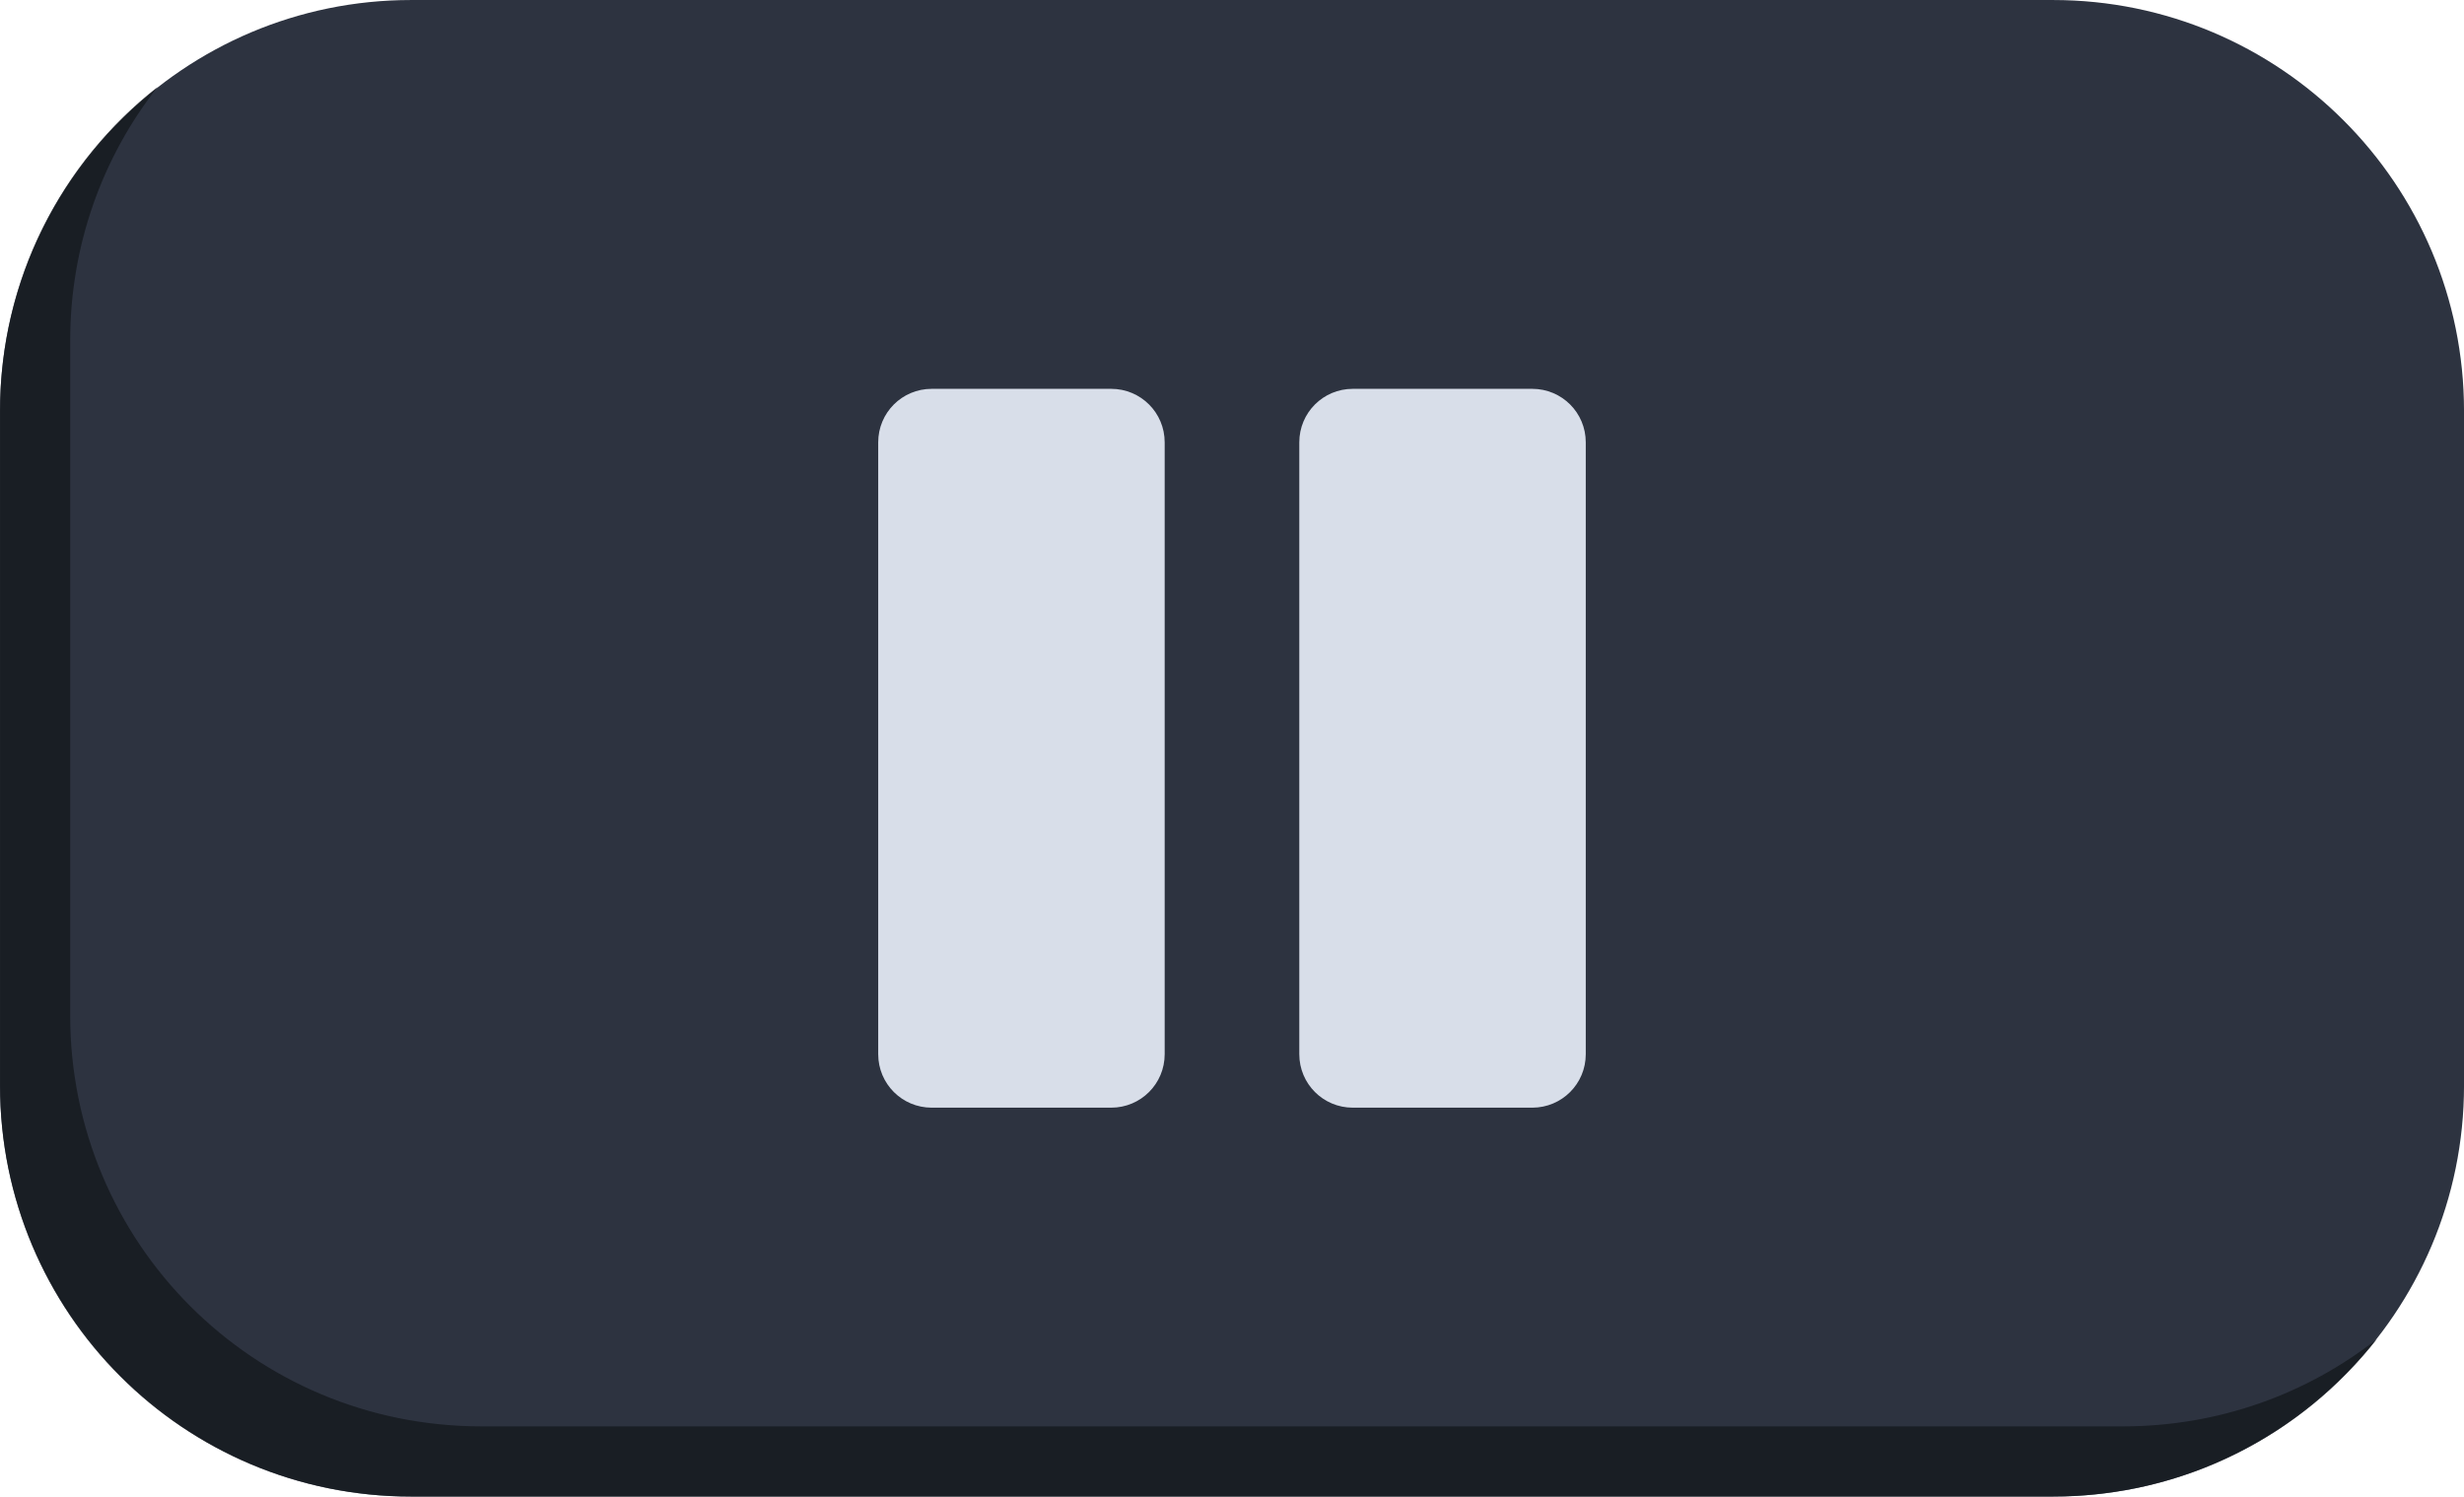
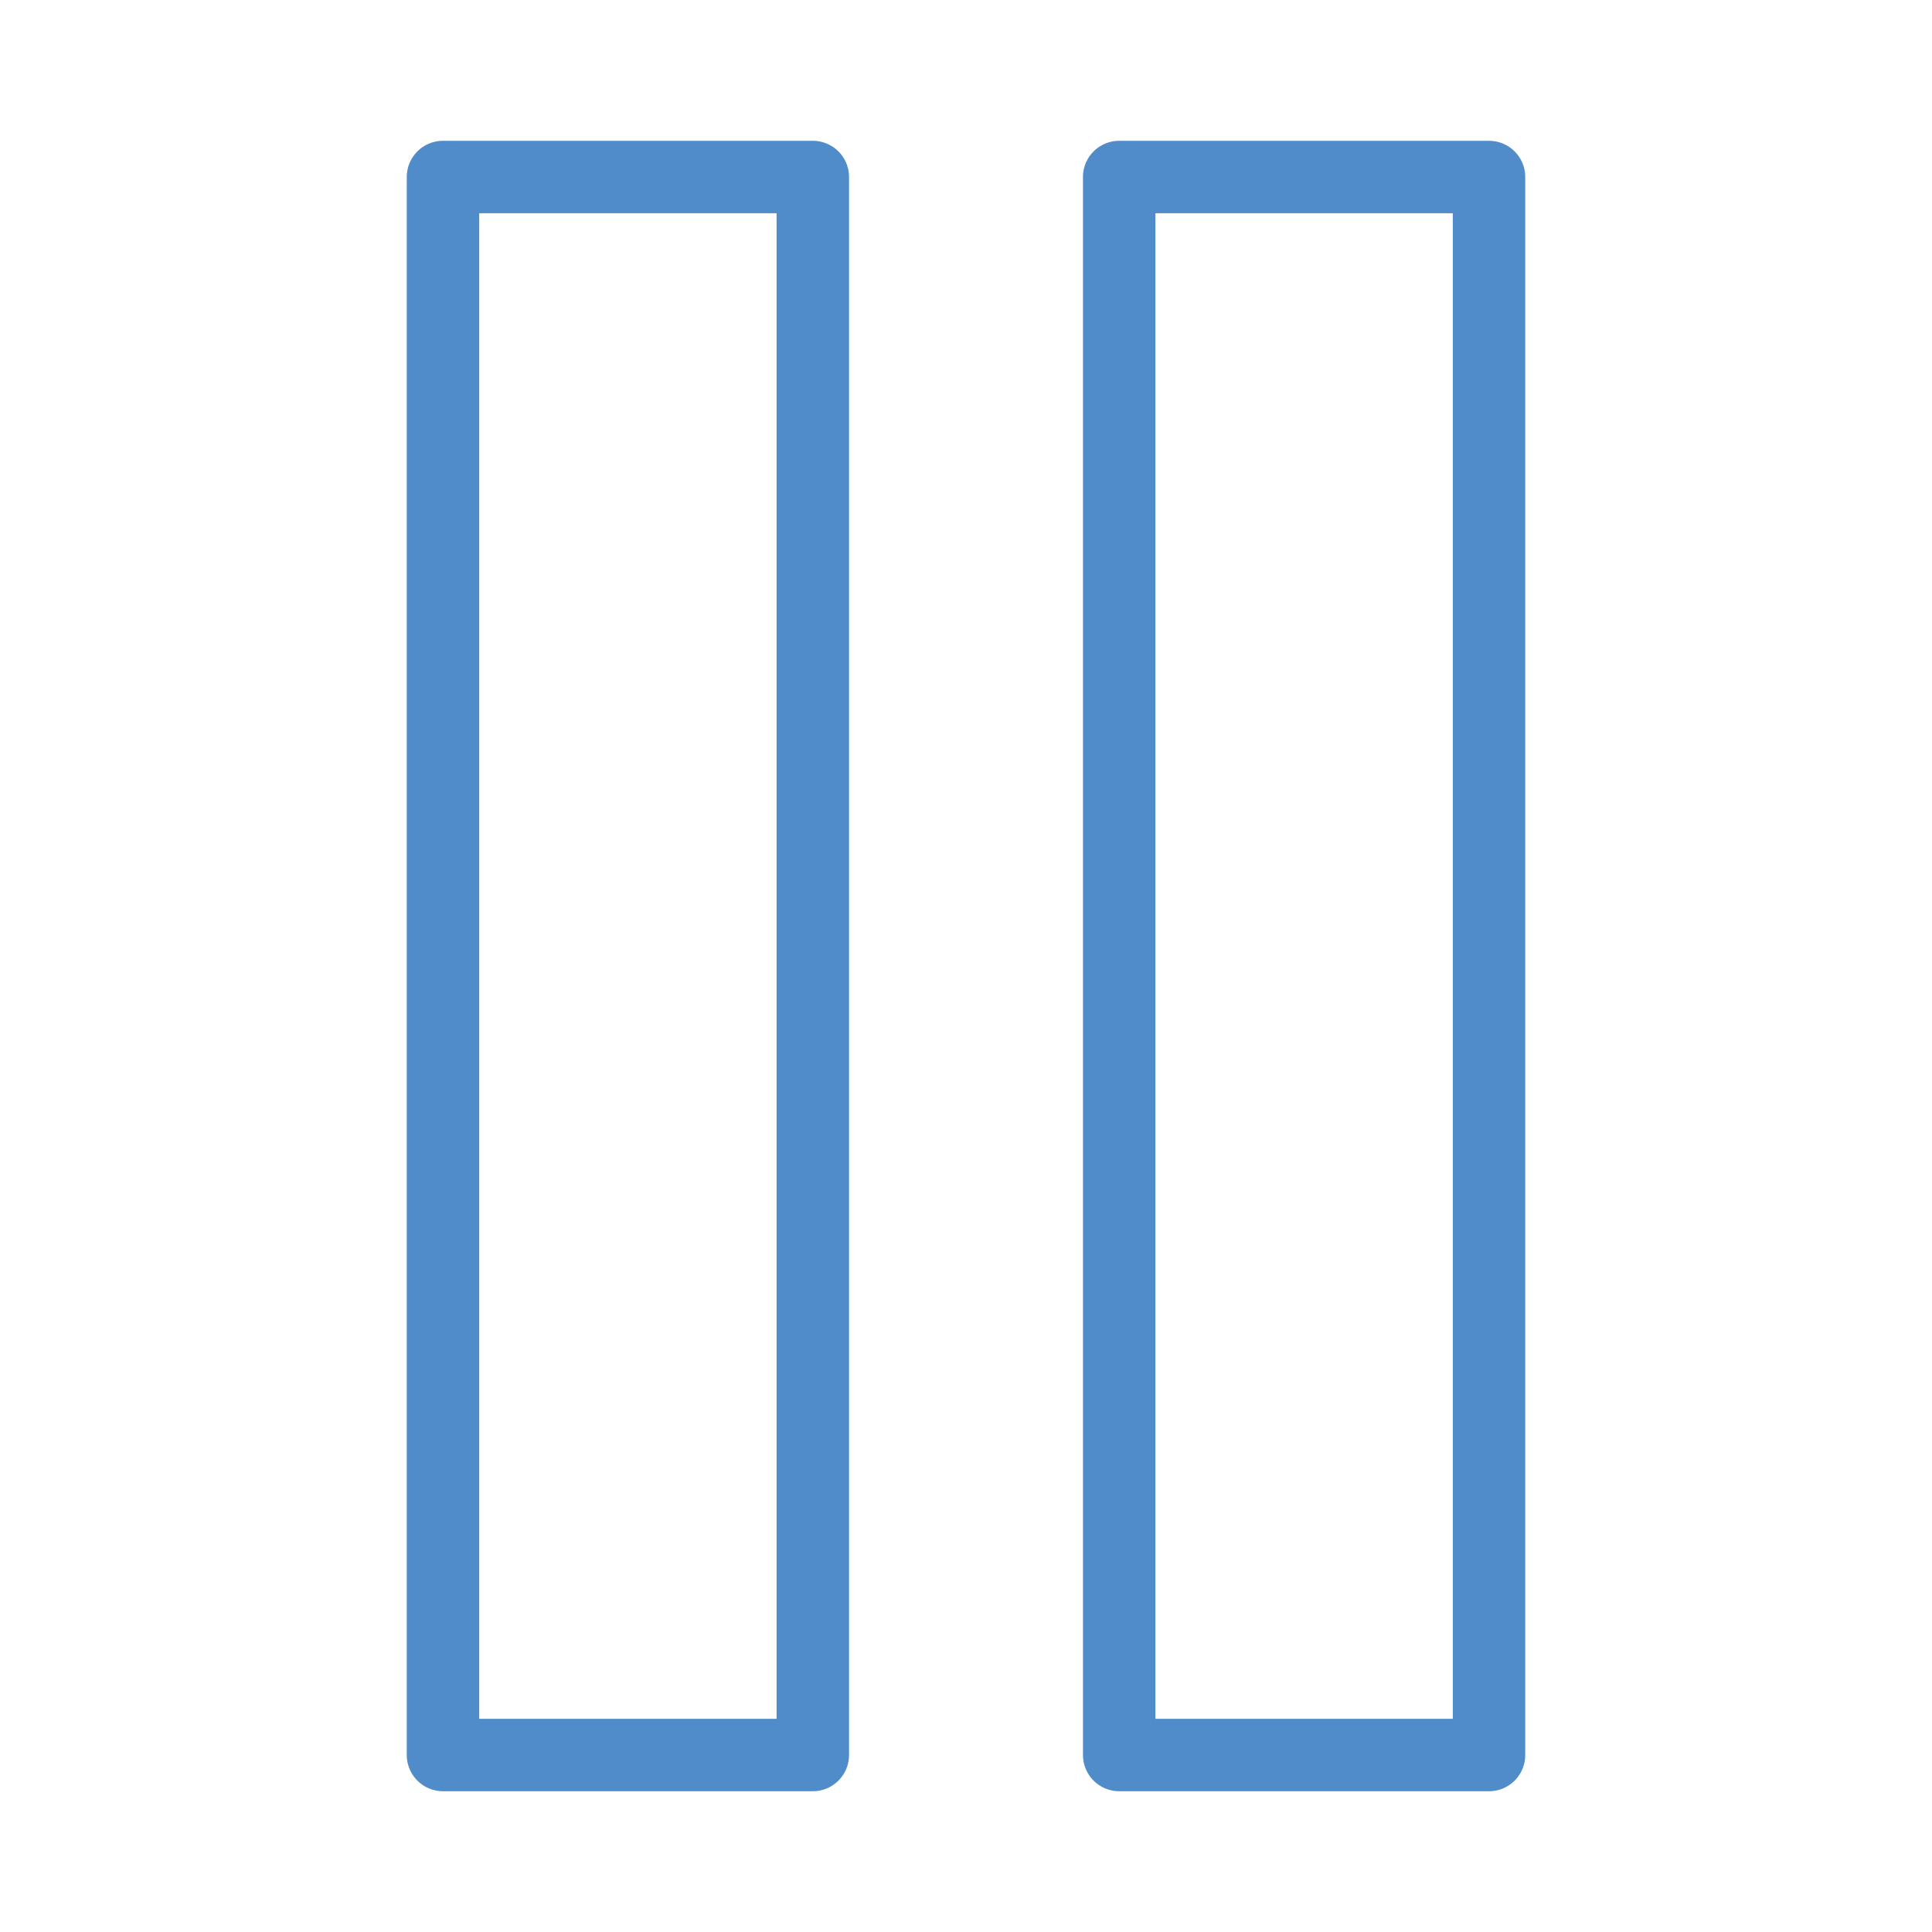
- <svg xmlns="http://www.w3.org/2000/svg" width="37.157mm" height="22.57mm" viewBox="0 0 37.157 22.57" version="1.1" id="svg1" xml:space="preserve">
-   <defs id="defs1" />
-   <g id="layer1" transform="translate(-89.39371,-57.70674)">
-     <g id="g18" transform="translate(0,-86.25418)">
-       <g id="g14" transform="translate(0,86.25417)">
-         <rect style="fill:#2d3340;fill-opacity:1;stroke-width:1;stroke-linecap:round" id="rect13" width="37.157" height="22.57" x="89.394" y="57.707" rx="6.2" />
-         <path id="path13" style="fill:#13161b;fill-opacity:0.727;stroke-width:1;stroke-linecap:round" d="m 91.767,59.021 c -1.447,1.133 -2.373,2.897 -2.373,4.885 v 10.17 c 0,3.435 2.765,6.2 6.2,6.2 h 24.757 c 1.988,0 3.752,-0.926 4.885,-2.373 -1.052,0.824 -2.38,1.315 -3.827,1.315 H 96.652 c -3.435,0 -6.2,-2.765 -6.2,-6.2 V 62.849 c 0,-1.447 0.49,-2.775 1.315,-3.827 z" />
-       </g>
-       <path id="rect5" style="fill:#d8dee9;fill-opacity:1;stroke-width:0.578;stroke-linecap:round" d="m 103.444,149.825 c -0.447,0 -0.807,0.36 -0.807,0.807 v 9.227 c 0,0.447 0.36,0.807 0.807,0.807 h 2.706 c 0.447,0 0.807,-0.36 0.807,-0.807 v -9.227 c 0,-0.447 -0.36,-0.807 -0.807,-0.807 z m 6.35,0 c -0.447,0 -0.807,0.36 -0.807,0.807 v 9.227 c 0,0.447 0.36,0.807 0.807,0.807 h 2.706 c 0.447,0 0.807,-0.36 0.807,-0.807 v -9.227 c 0,-0.447 -0.36,-0.807 -0.807,-0.807 z" />
-     </g>
-   </g>
+ <svg xmlns="http://www.w3.org/2000/svg" width="800px" height="800px" viewBox="0 0 73.768 73.768" version="1.1" xml:space="preserve">
+   <path style="fill:none;stroke:#4f8cc9;stroke-width:2.766;stroke-linecap:round;stroke-linejoin:round;stroke-dasharray:none;stroke-opacity:1" d="m 16.914,6.759 v 60.251 H 31.035 V 6.759 Z m 25.819,0 v 60.251 H 56.854 V 6.759 Z" />
</svg>
